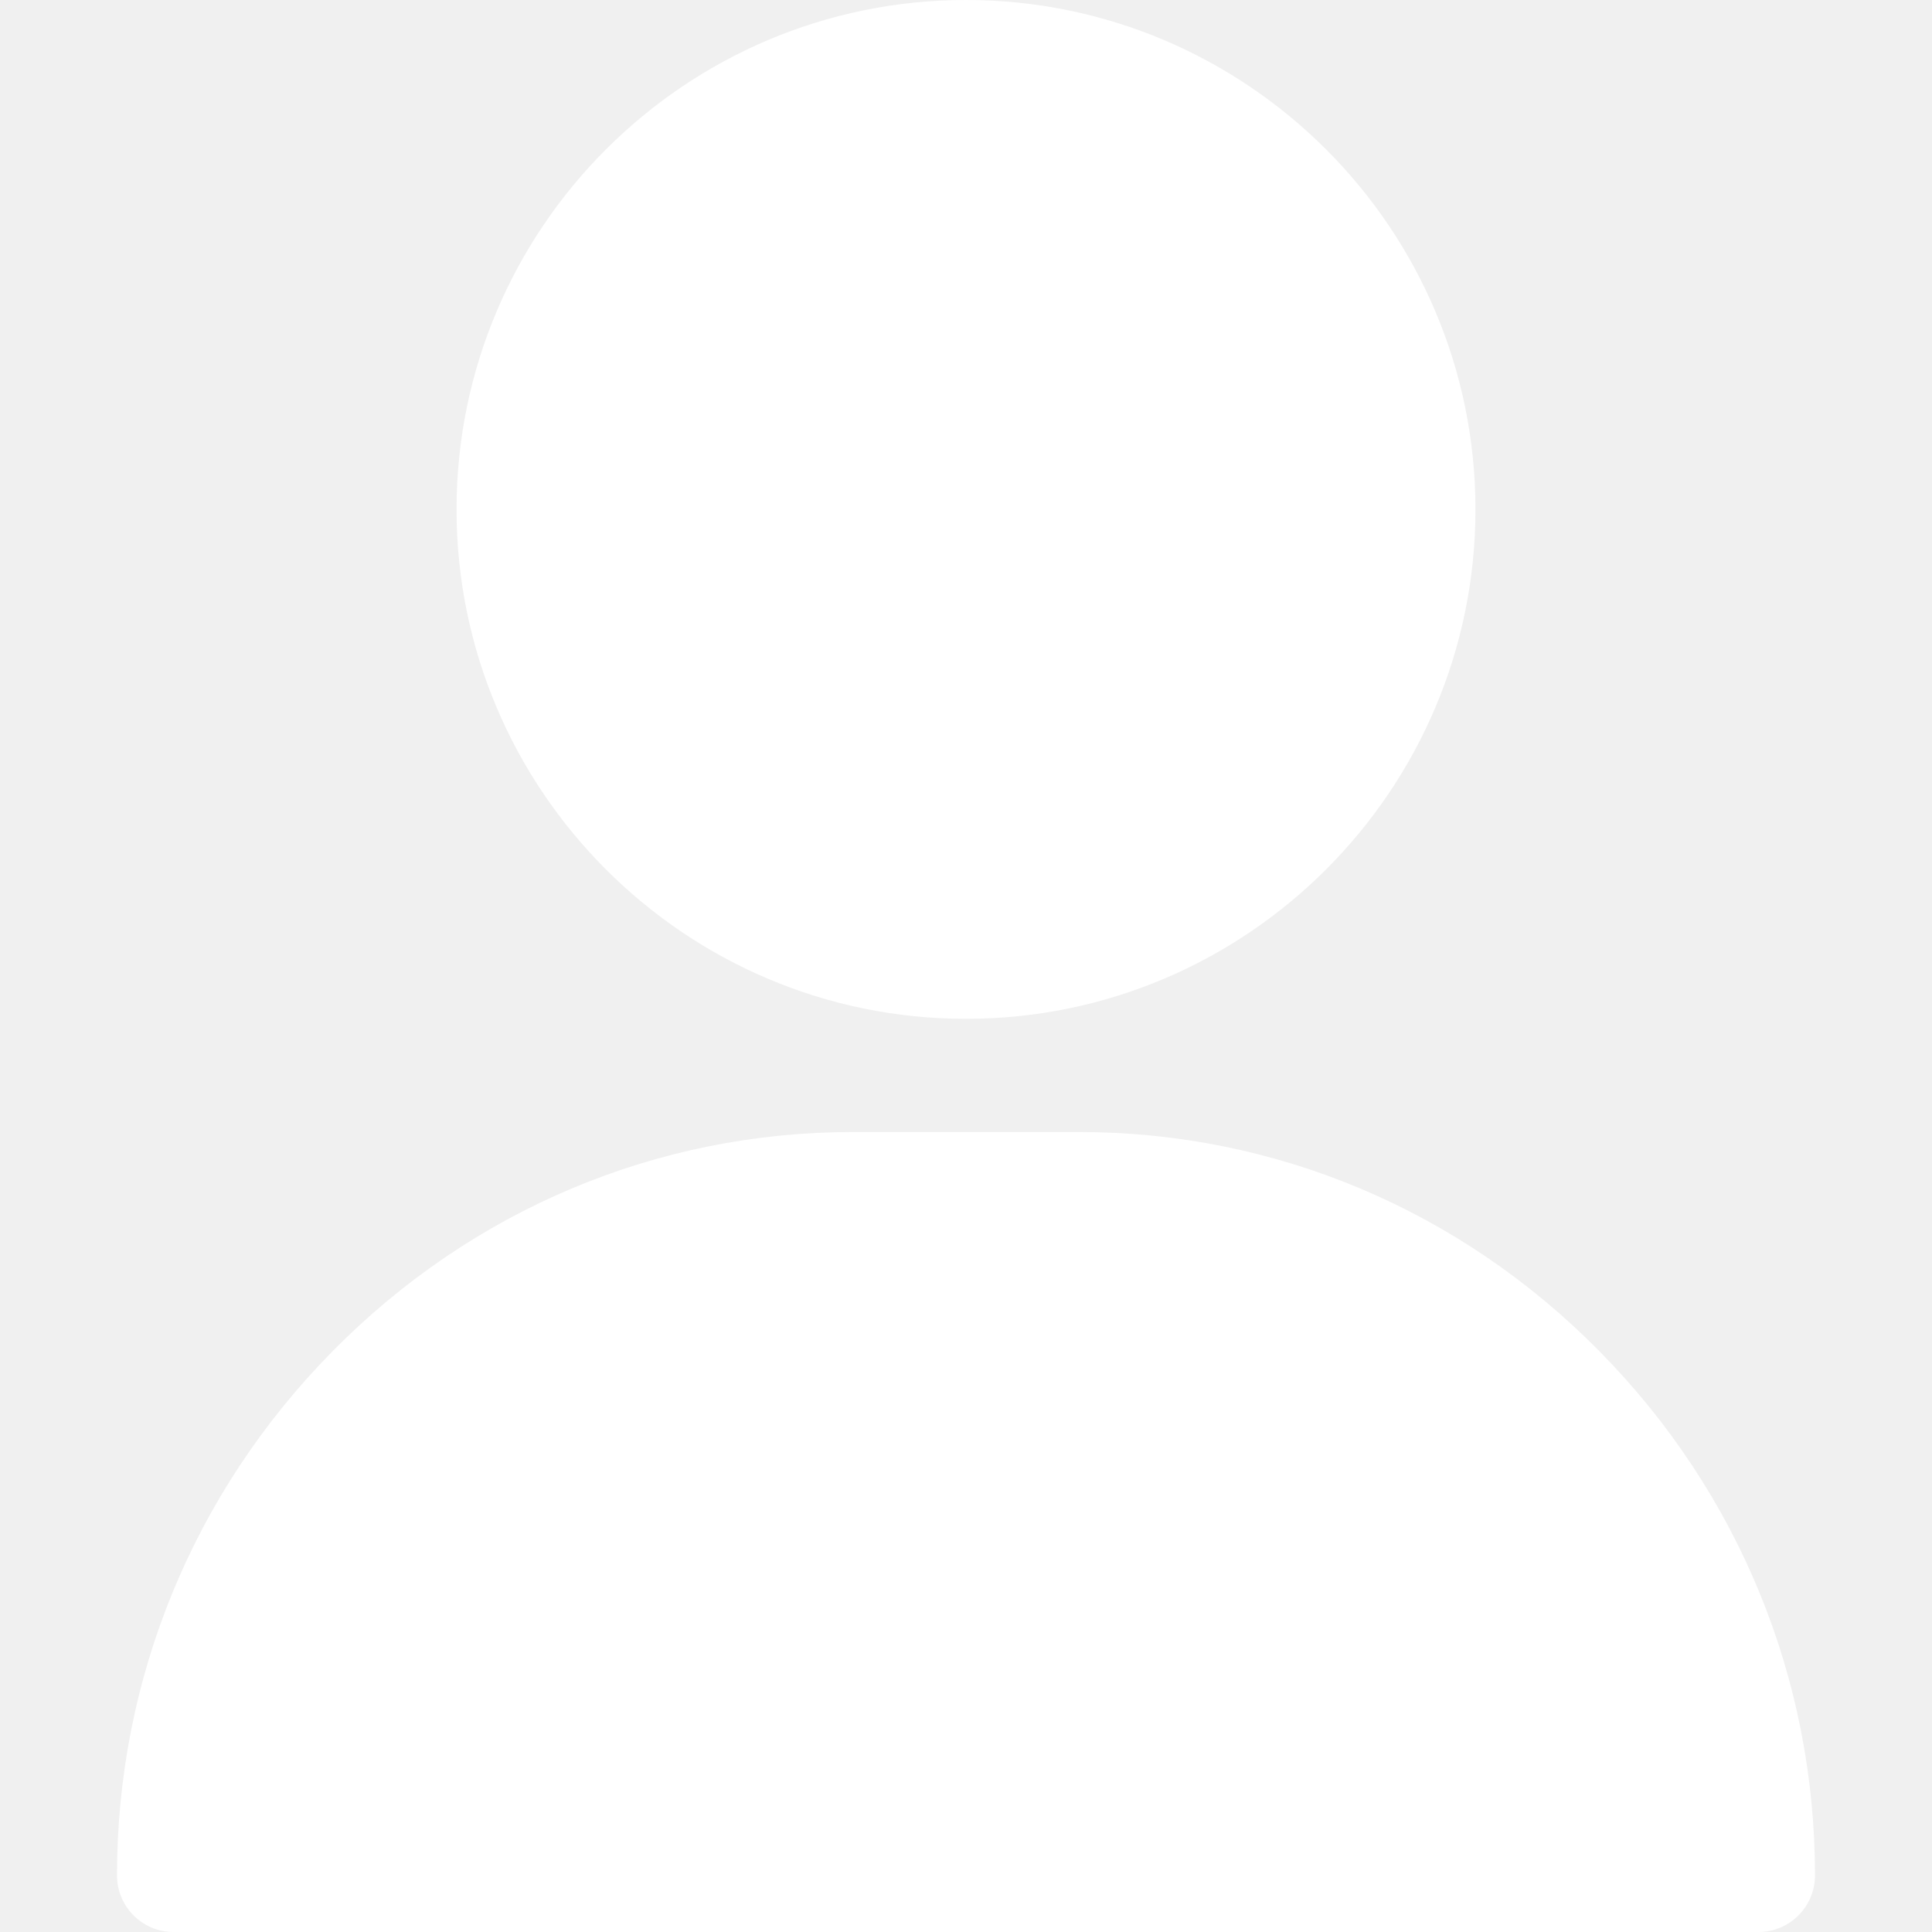
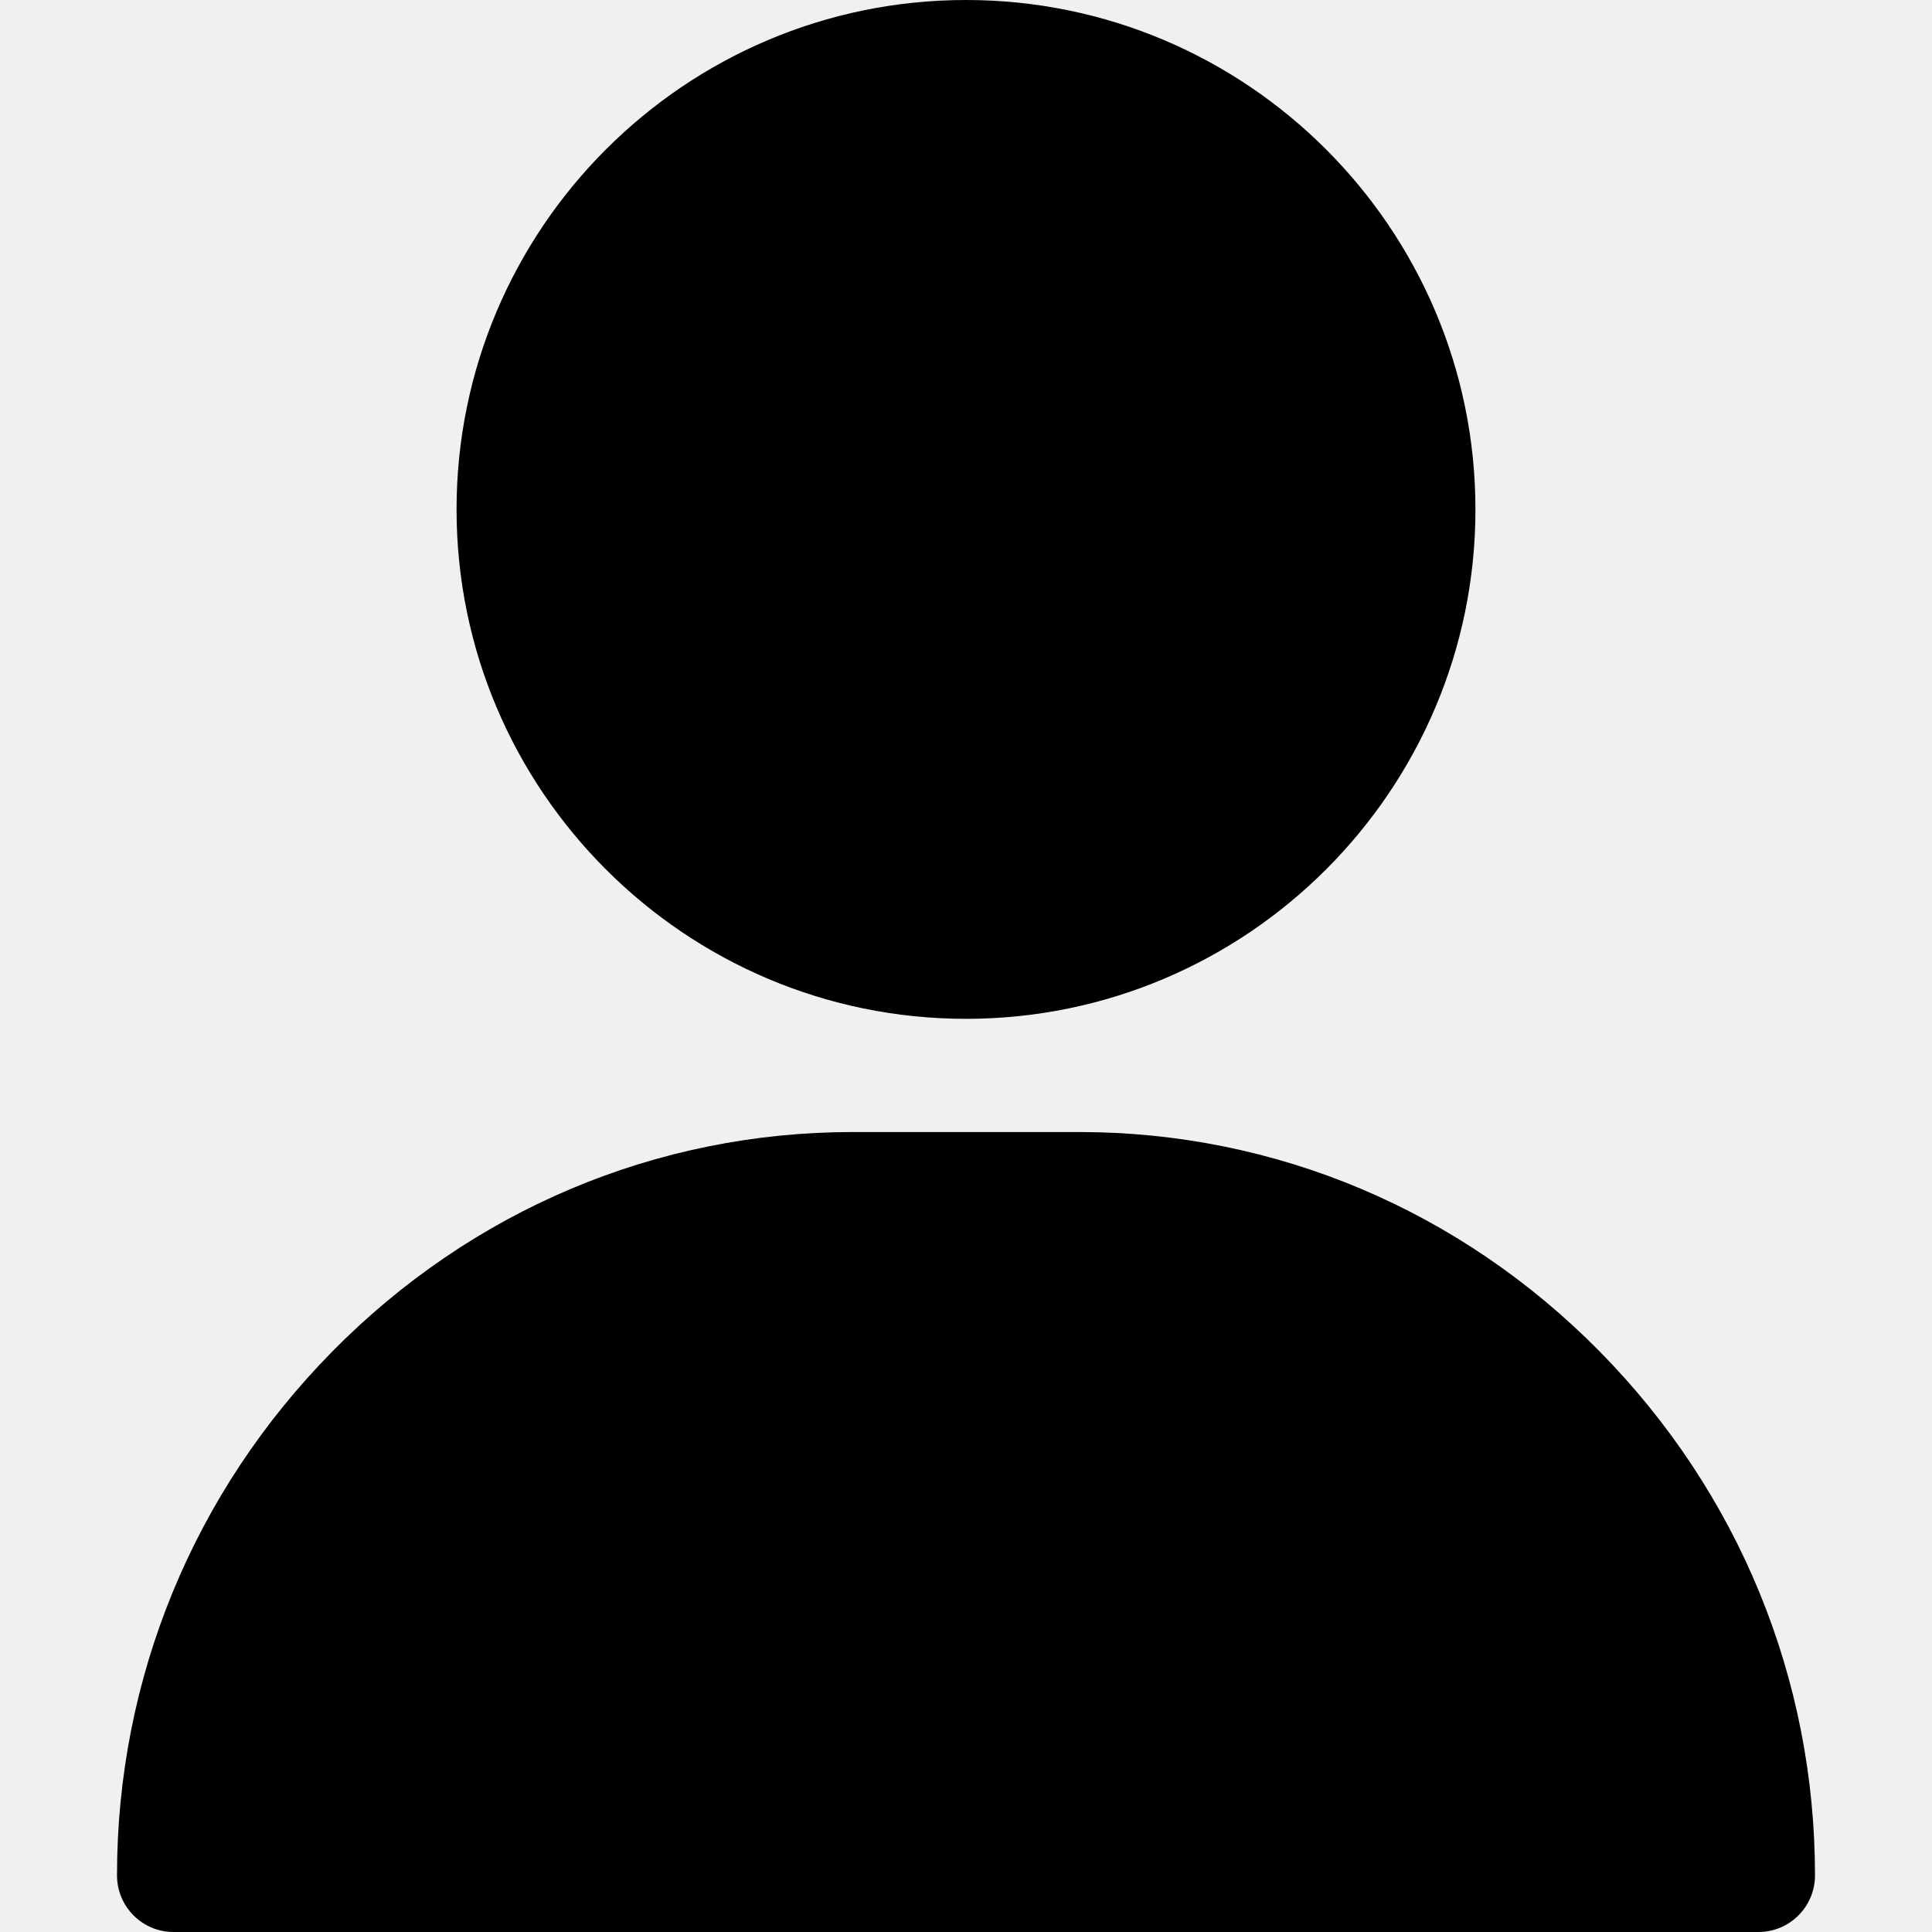
<svg xmlns="http://www.w3.org/2000/svg" width="32" height="32" viewBox="0 0 32 32" fill="none">
-   <path d="M16 0C11.348 0 7.562 3.785 7.562 8.438C7.562 13.09 11.348 16.875 16 16.875C20.652 16.875 24.438 13.09 24.438 8.438C24.438 3.785 20.652 0 16 0Z" fill="white" />
-   <path d="M26.498 22.387C24.188 20.042 21.126 18.75 17.875 18.75H14.125C10.874 18.75 7.812 20.042 5.502 22.387C3.203 24.721 1.938 27.802 1.938 31.062C1.938 31.58 2.357 32 2.875 32H29.125C29.643 32 30.062 31.58 30.062 31.062C30.062 27.802 28.797 24.721 26.498 22.387Z" fill="white" />
+   <path d="M16 0C11.348 0 7.562 3.785 7.562 8.438C7.562 13.09 11.348 16.875 16 16.875C20.652 16.875 24.438 13.09 24.438 8.438C24.438 3.785 20.652 0 16 0Z" fill="currentColor" />
+   <path d="M26.498 22.387C24.188 20.042 21.126 18.75 17.875 18.75H14.125C10.874 18.75 7.812 20.042 5.502 22.387C3.203 24.721 1.938 27.802 1.938 31.062C1.938 31.58 2.357 32 2.875 32H29.125C29.643 32 30.062 31.58 30.062 31.062C30.062 27.802 28.797 24.721 26.498 22.387Z" fill="currentColor" />
</svg>
